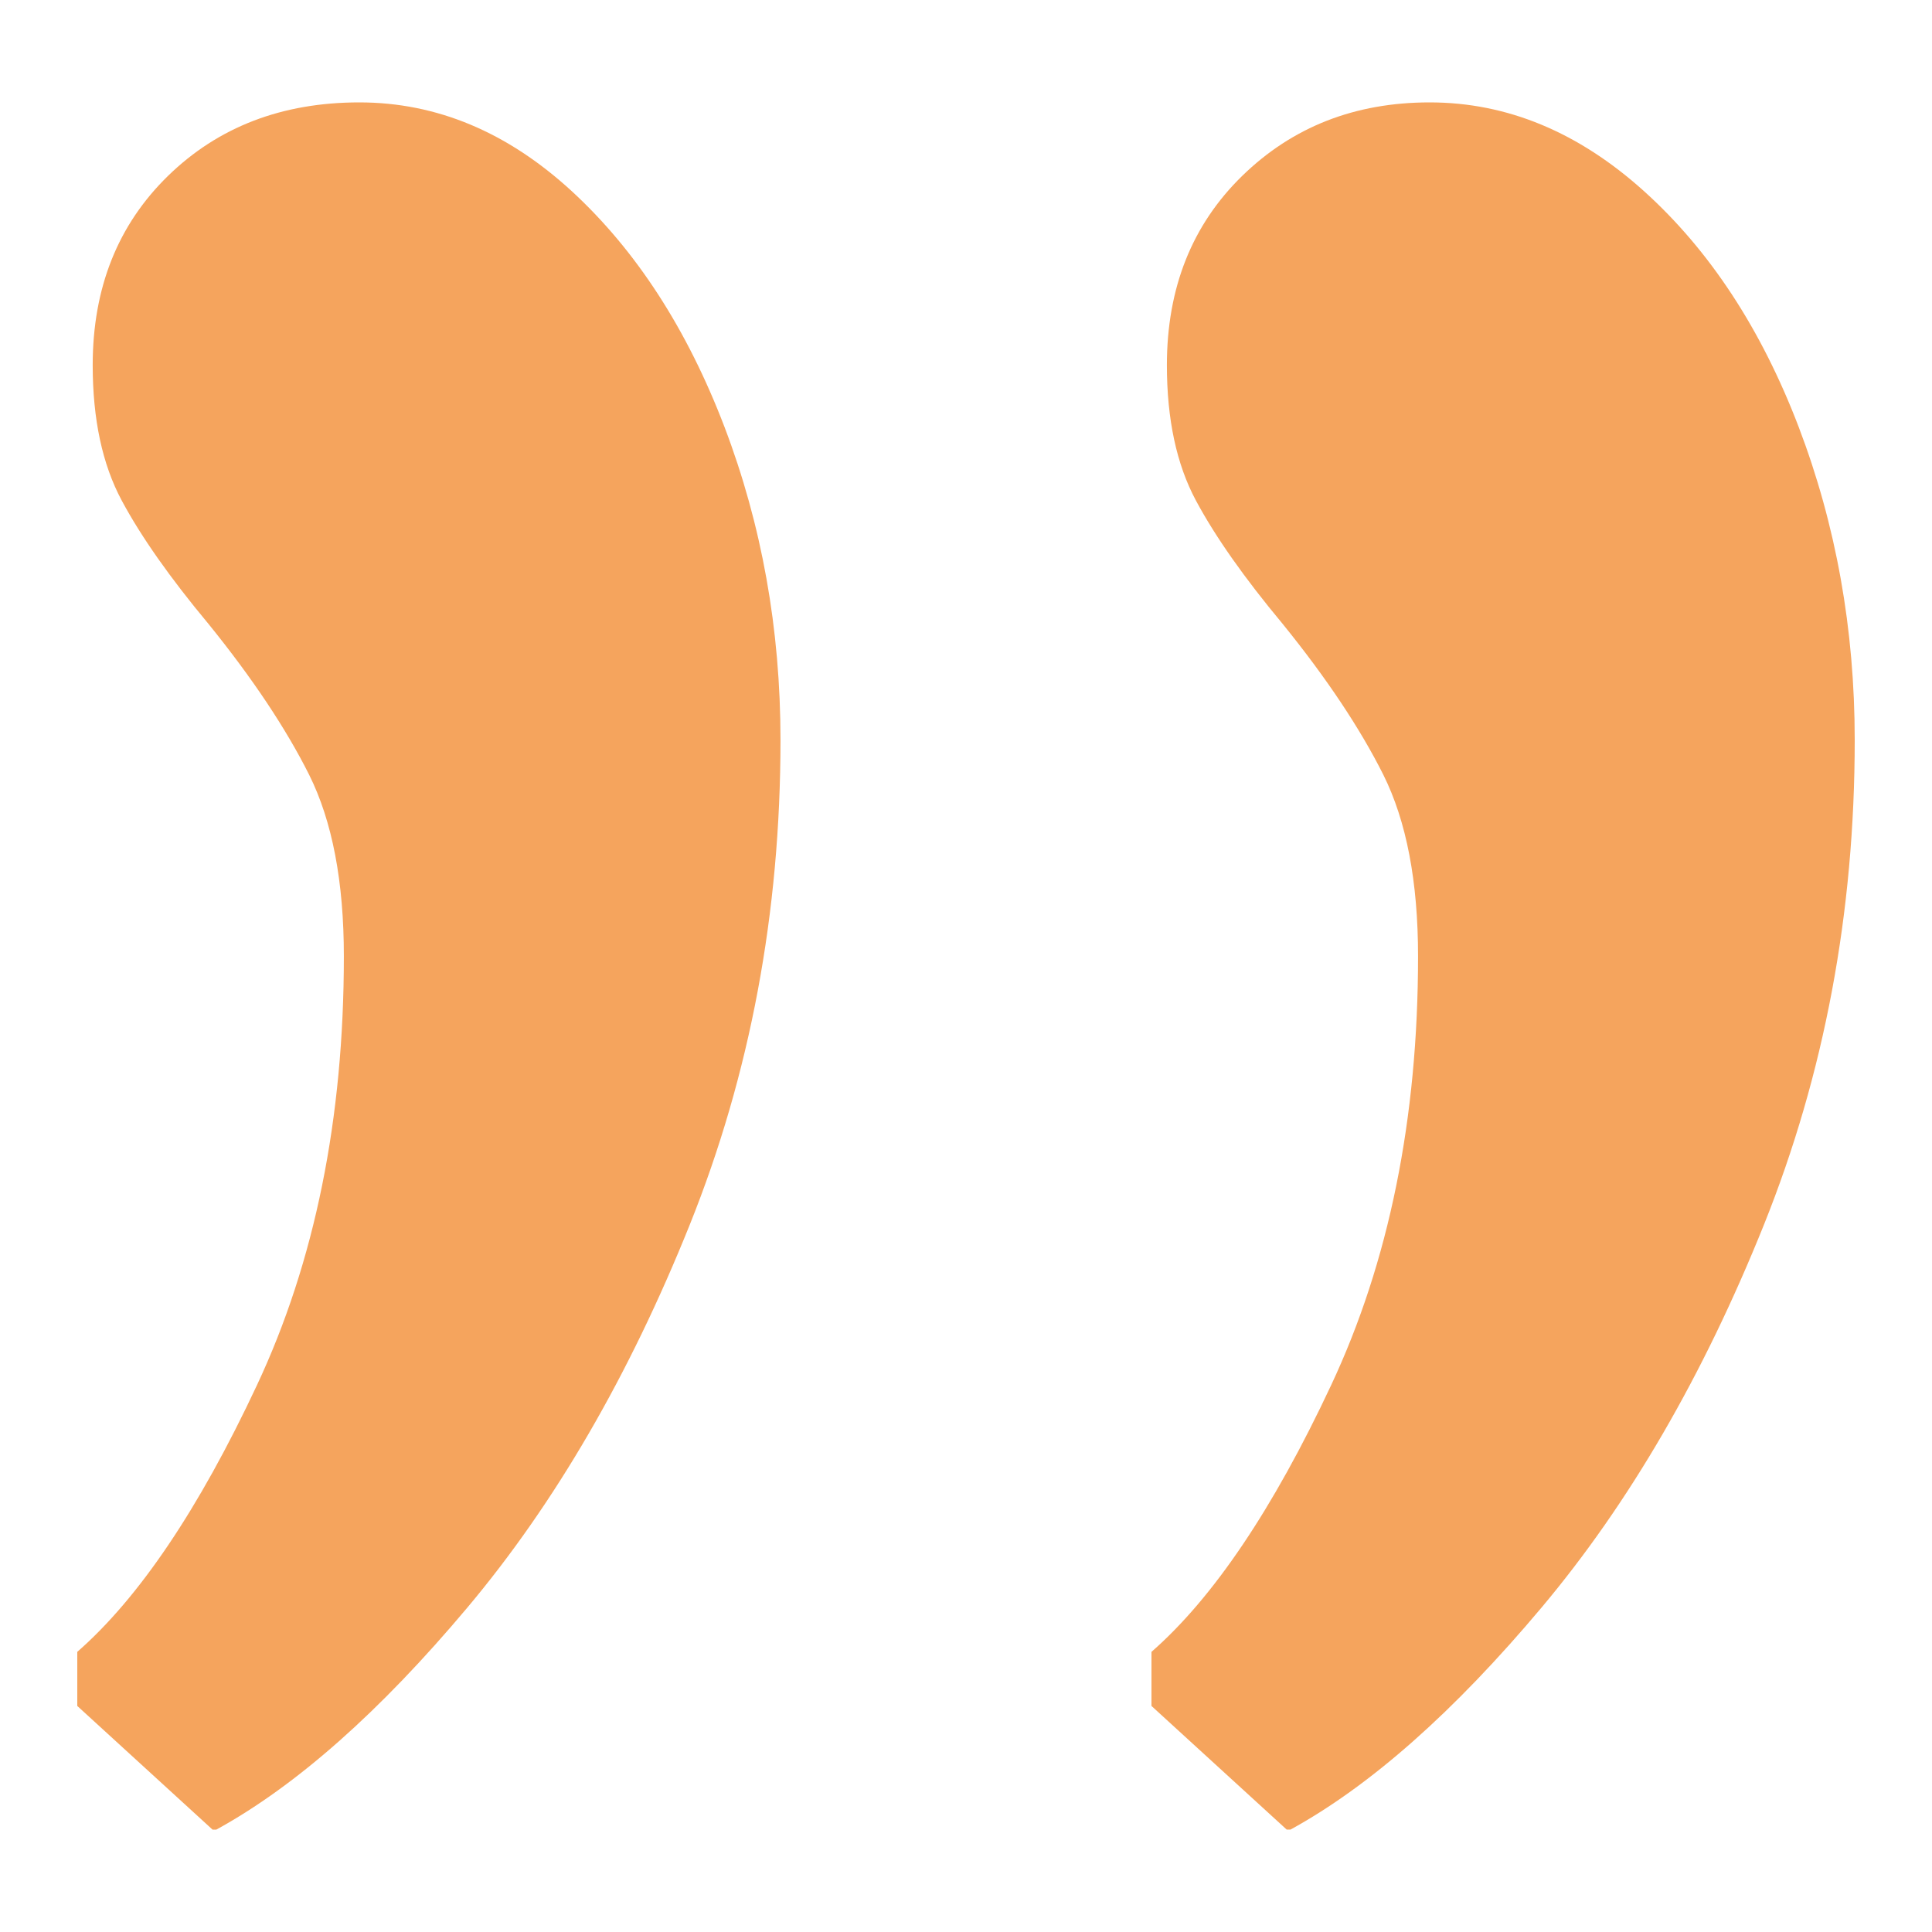
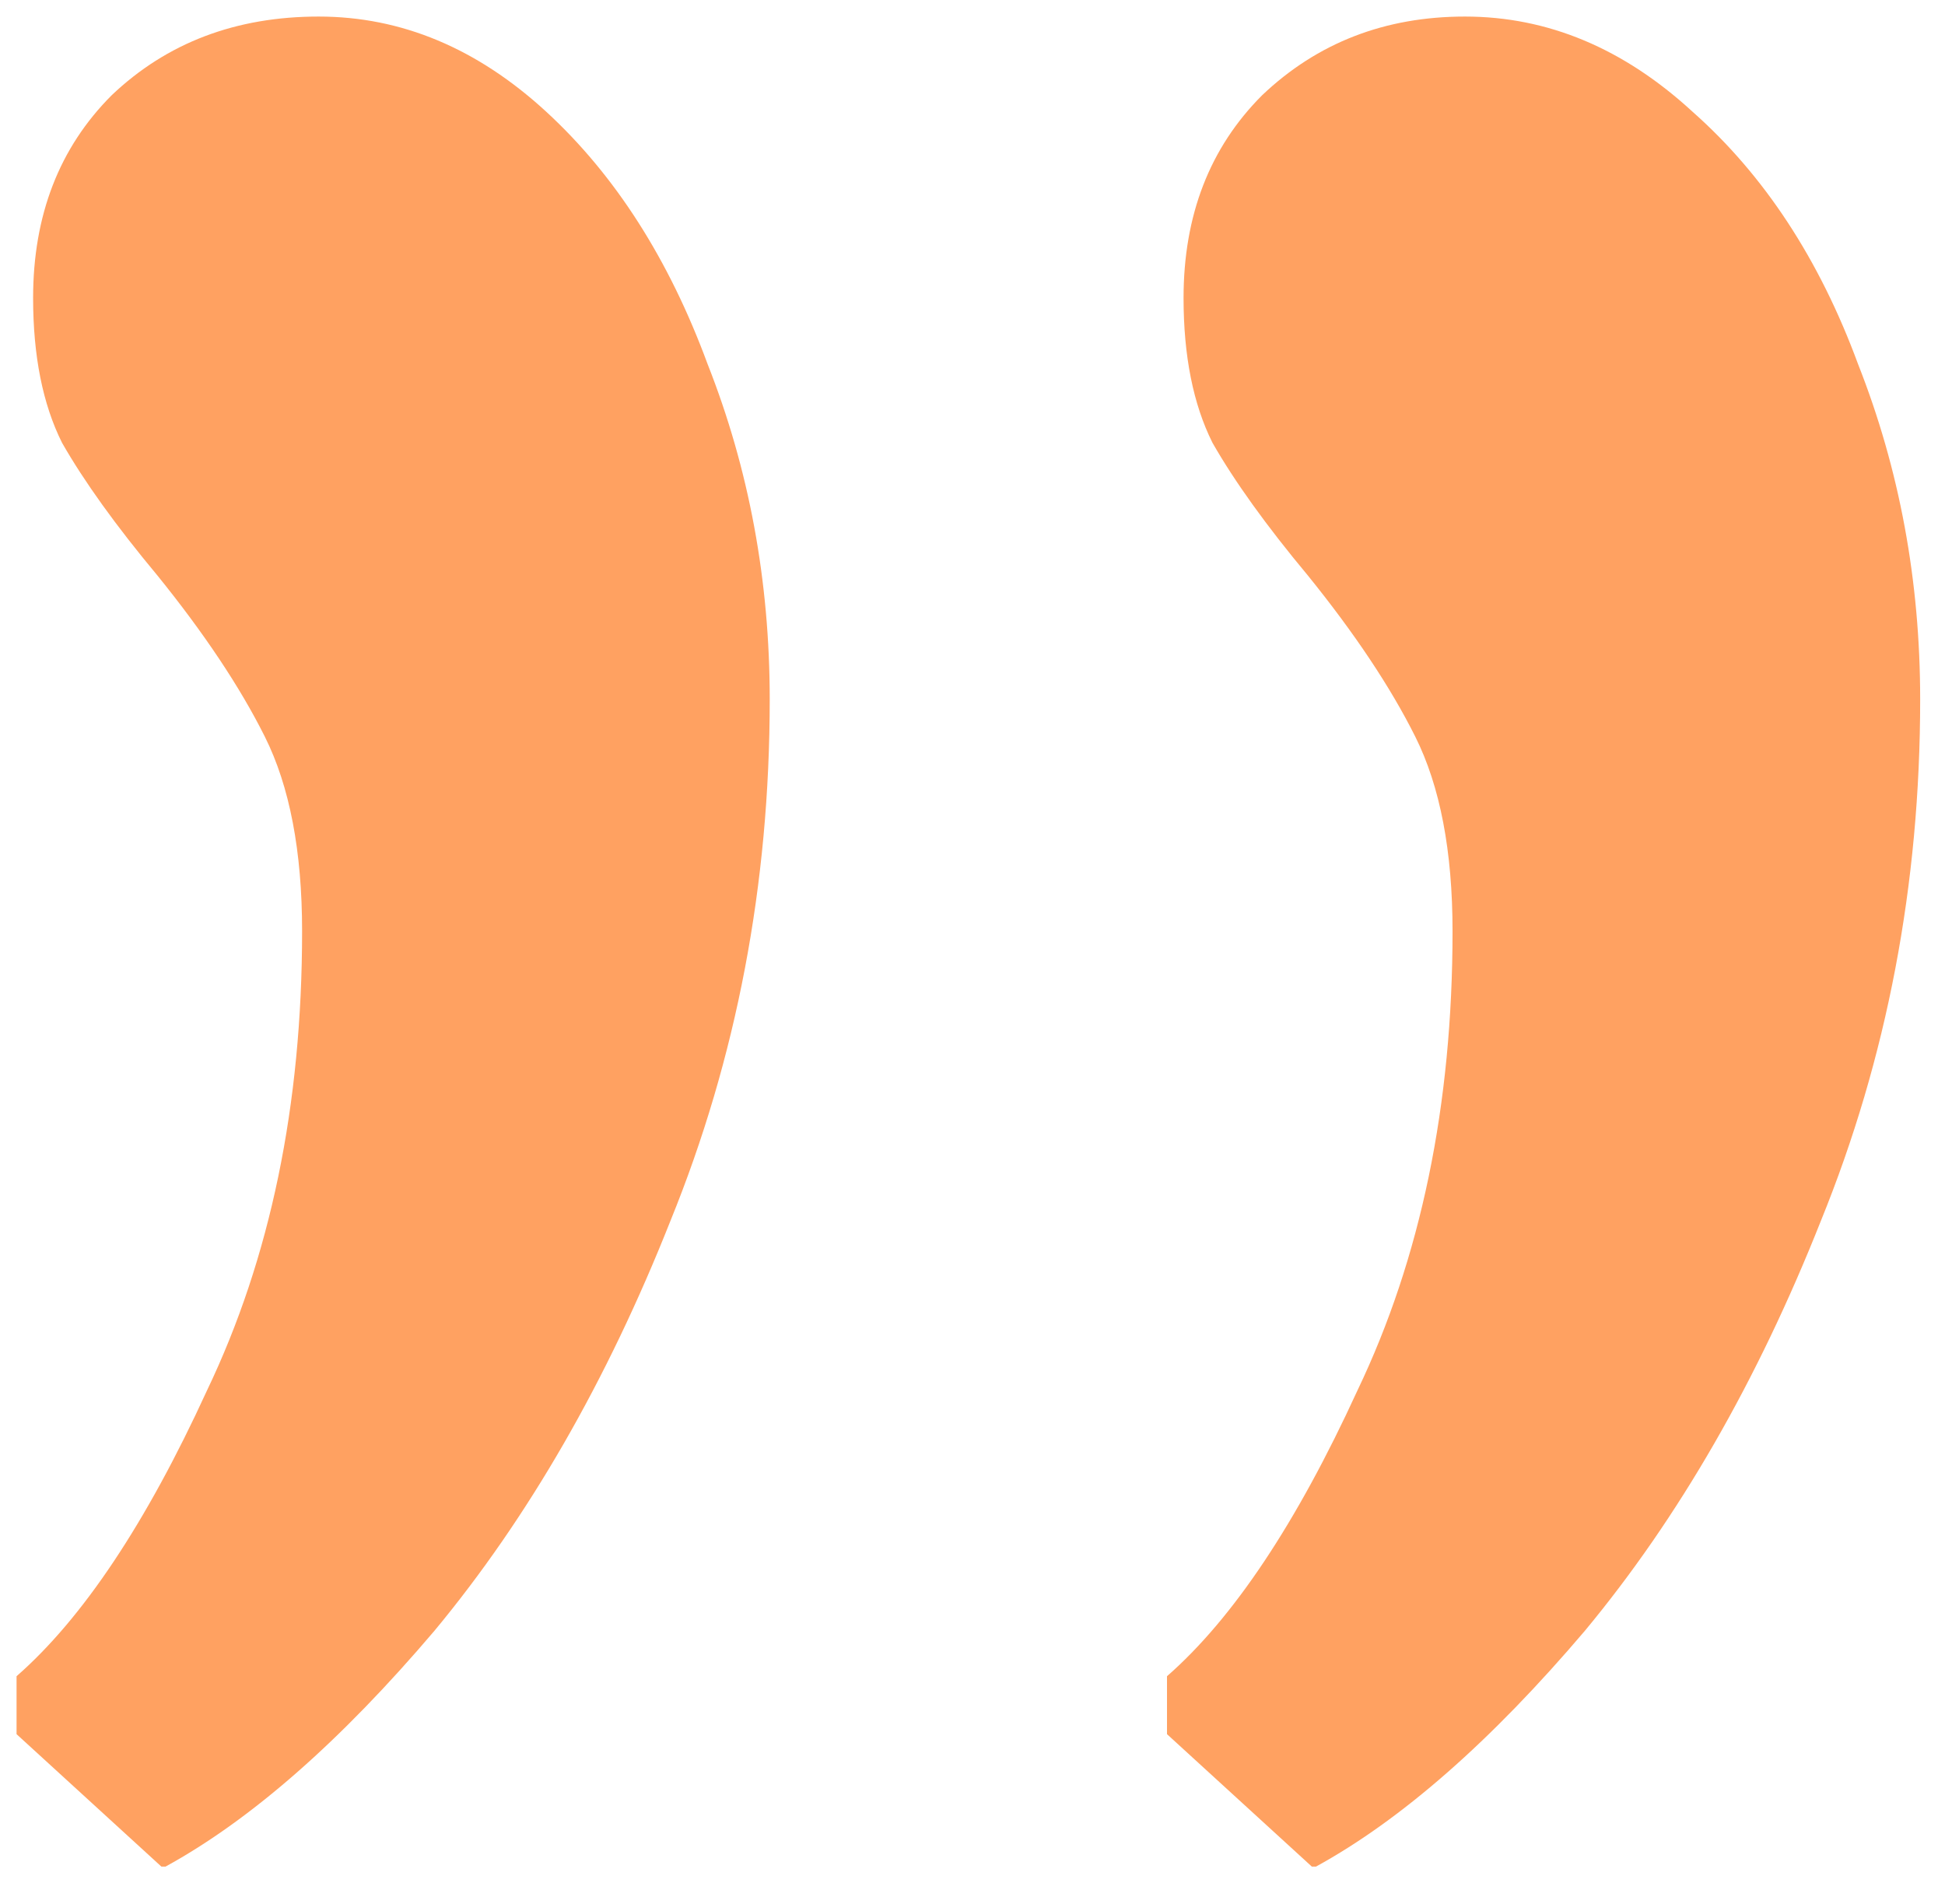
- <svg xmlns="http://www.w3.org/2000/svg" version="1.1" id="aspasFechar" x="0px" y="0px" width="50px" height="50px" viewBox="0 0 50 50" enable-background="new 0 0 50 50" xml:space="preserve">
-   <g>
-     <path fill="#F5A45D" d="M2,44.15v-1.4c1.6-1.4,3.149-3.7,4.649-6.9c1.5-3.199,2.25-6.899,2.25-11.1c0-1.933-0.3-3.5-0.899-4.7   c-0.601-1.199-1.468-2.5-2.601-3.899c-1-1.2-1.75-2.266-2.25-3.2c-0.5-0.933-0.75-2.1-0.75-3.5c0-2,0.65-3.633,1.95-4.9   C5.649,3.284,7.3,2.65,9.3,2.65s3.833,0.767,5.5,2.3c1.665,1.534,2.982,3.567,3.95,6.1c0.965,2.535,1.449,5.234,1.449,8.101   c0,4.467-0.784,8.649-2.35,12.55c-1.567,3.899-3.484,7.2-5.75,9.899c-2.268,2.7-4.435,4.617-6.5,5.75H5.5L2,44.15z M29.8,44.15   v-1.4c1.6-1.4,3.149-3.7,4.649-6.9c1.5-3.199,2.25-6.899,2.25-11.1c0-1.933-0.3-3.5-0.899-4.7c-0.601-1.199-1.468-2.5-2.601-3.899   c-1-1.2-1.75-2.266-2.25-3.2c-0.5-0.933-0.75-2.1-0.75-3.5c0-2,0.65-3.633,1.95-4.9C33.449,3.284,35.065,2.65,37,2.65   c2,0,3.85,0.767,5.55,2.3c1.7,1.534,3.032,3.567,4,6.1C47.516,13.585,48,16.284,48,19.15c0,4.467-0.785,8.649-2.351,12.55   c-1.567,3.899-3.484,7.2-5.75,9.899c-2.267,2.7-4.435,4.617-6.5,5.75h-0.1L29.8,44.15z" />
-   </g>
+ <svg xmlns="http://www.w3.org/2000/svg" width="47" height="46" viewBox="0 0 47 46" fill="none">
+   <path d="M0.4 41.9V40.5C2 39.1 3.533 36.8 5 33.6C6.533 30.4 7.3 26.7 7.3 22.5C7.3 20.567 7 19 6.4 17.8C5.8 16.6 4.933 15.3 3.8 13.9C2.8 12.7 2.033 11.633 1.5 10.7C1.033 9.767 0.8 8.6 0.8 7.2C0.8 5.2 1.433 3.567 2.7 2.3C4.033 1.033 5.7 0.4 7.7 0.4C9.7 0.4 11.533 1.167 13.2 2.7C14.867 4.233 16.167 6.267 17.1 8.8C18.1 11.333 18.6 14.033 18.6 16.9C18.6 21.367 17.8 25.567 16.2 29.5C14.667 33.367 12.767 36.667 10.5 39.4C8.233 42.067 6.067 43.967 4 45.1H3.9L0.4 41.9ZM28.2 41.9V40.5C29.8 39.1 31.333 36.8 32.8 33.6C34.333 30.4 35.1 26.7 35.1 22.5C35.1 20.567 34.8 19 34.2 17.8C33.6 16.6 32.733 15.3 31.6 13.9C30.6 12.7 29.833 11.633 29.3 10.7C28.833 9.767 28.6 8.6 28.6 7.2C28.6 5.2 29.233 3.567 30.5 2.3C31.833 1.033 33.467 0.4 35.4 0.4C37.4 0.4 39.233 1.167 40.9 2.7C42.633 4.233 43.967 6.267 44.9 8.8C45.9 11.333 46.4 14.033 46.4 16.9C46.4 21.367 45.6 25.567 44 29.5C42.467 33.367 40.567 36.667 38.3 39.4C36.033 42.067 33.867 43.967 31.8 45.1H31.7L28.2 41.9Z" fill="#FFA161" />
</svg>
